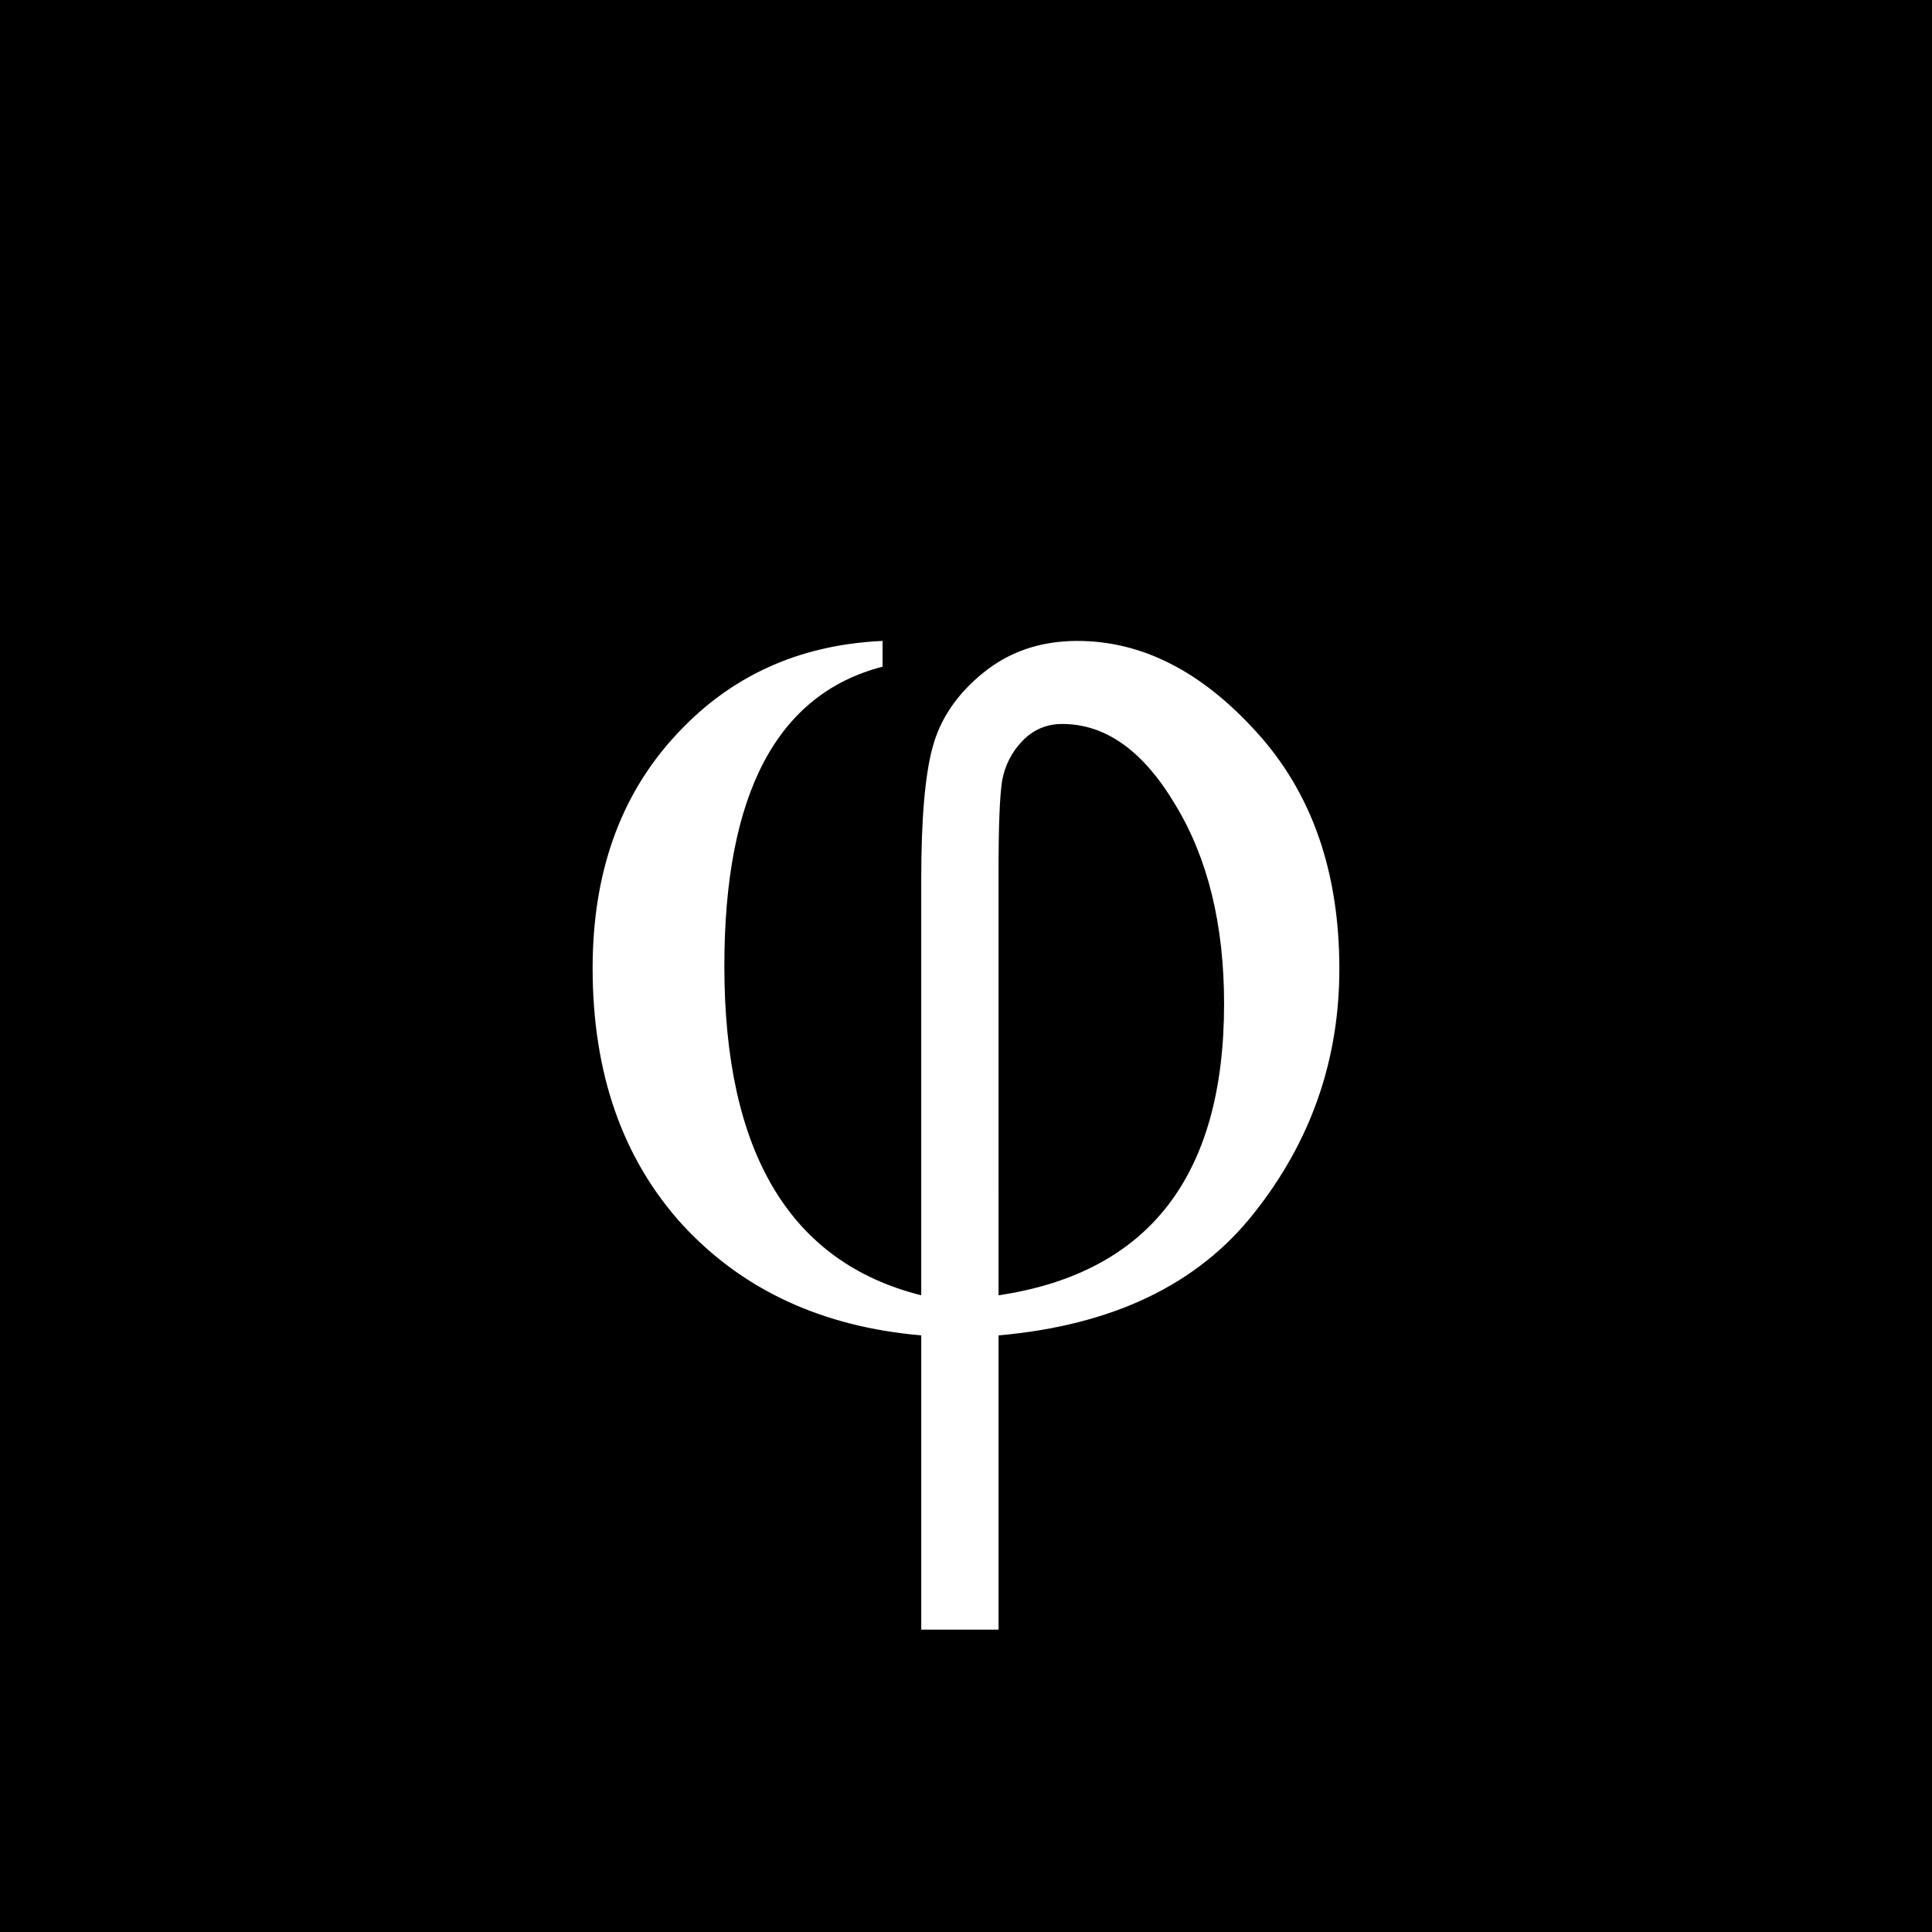
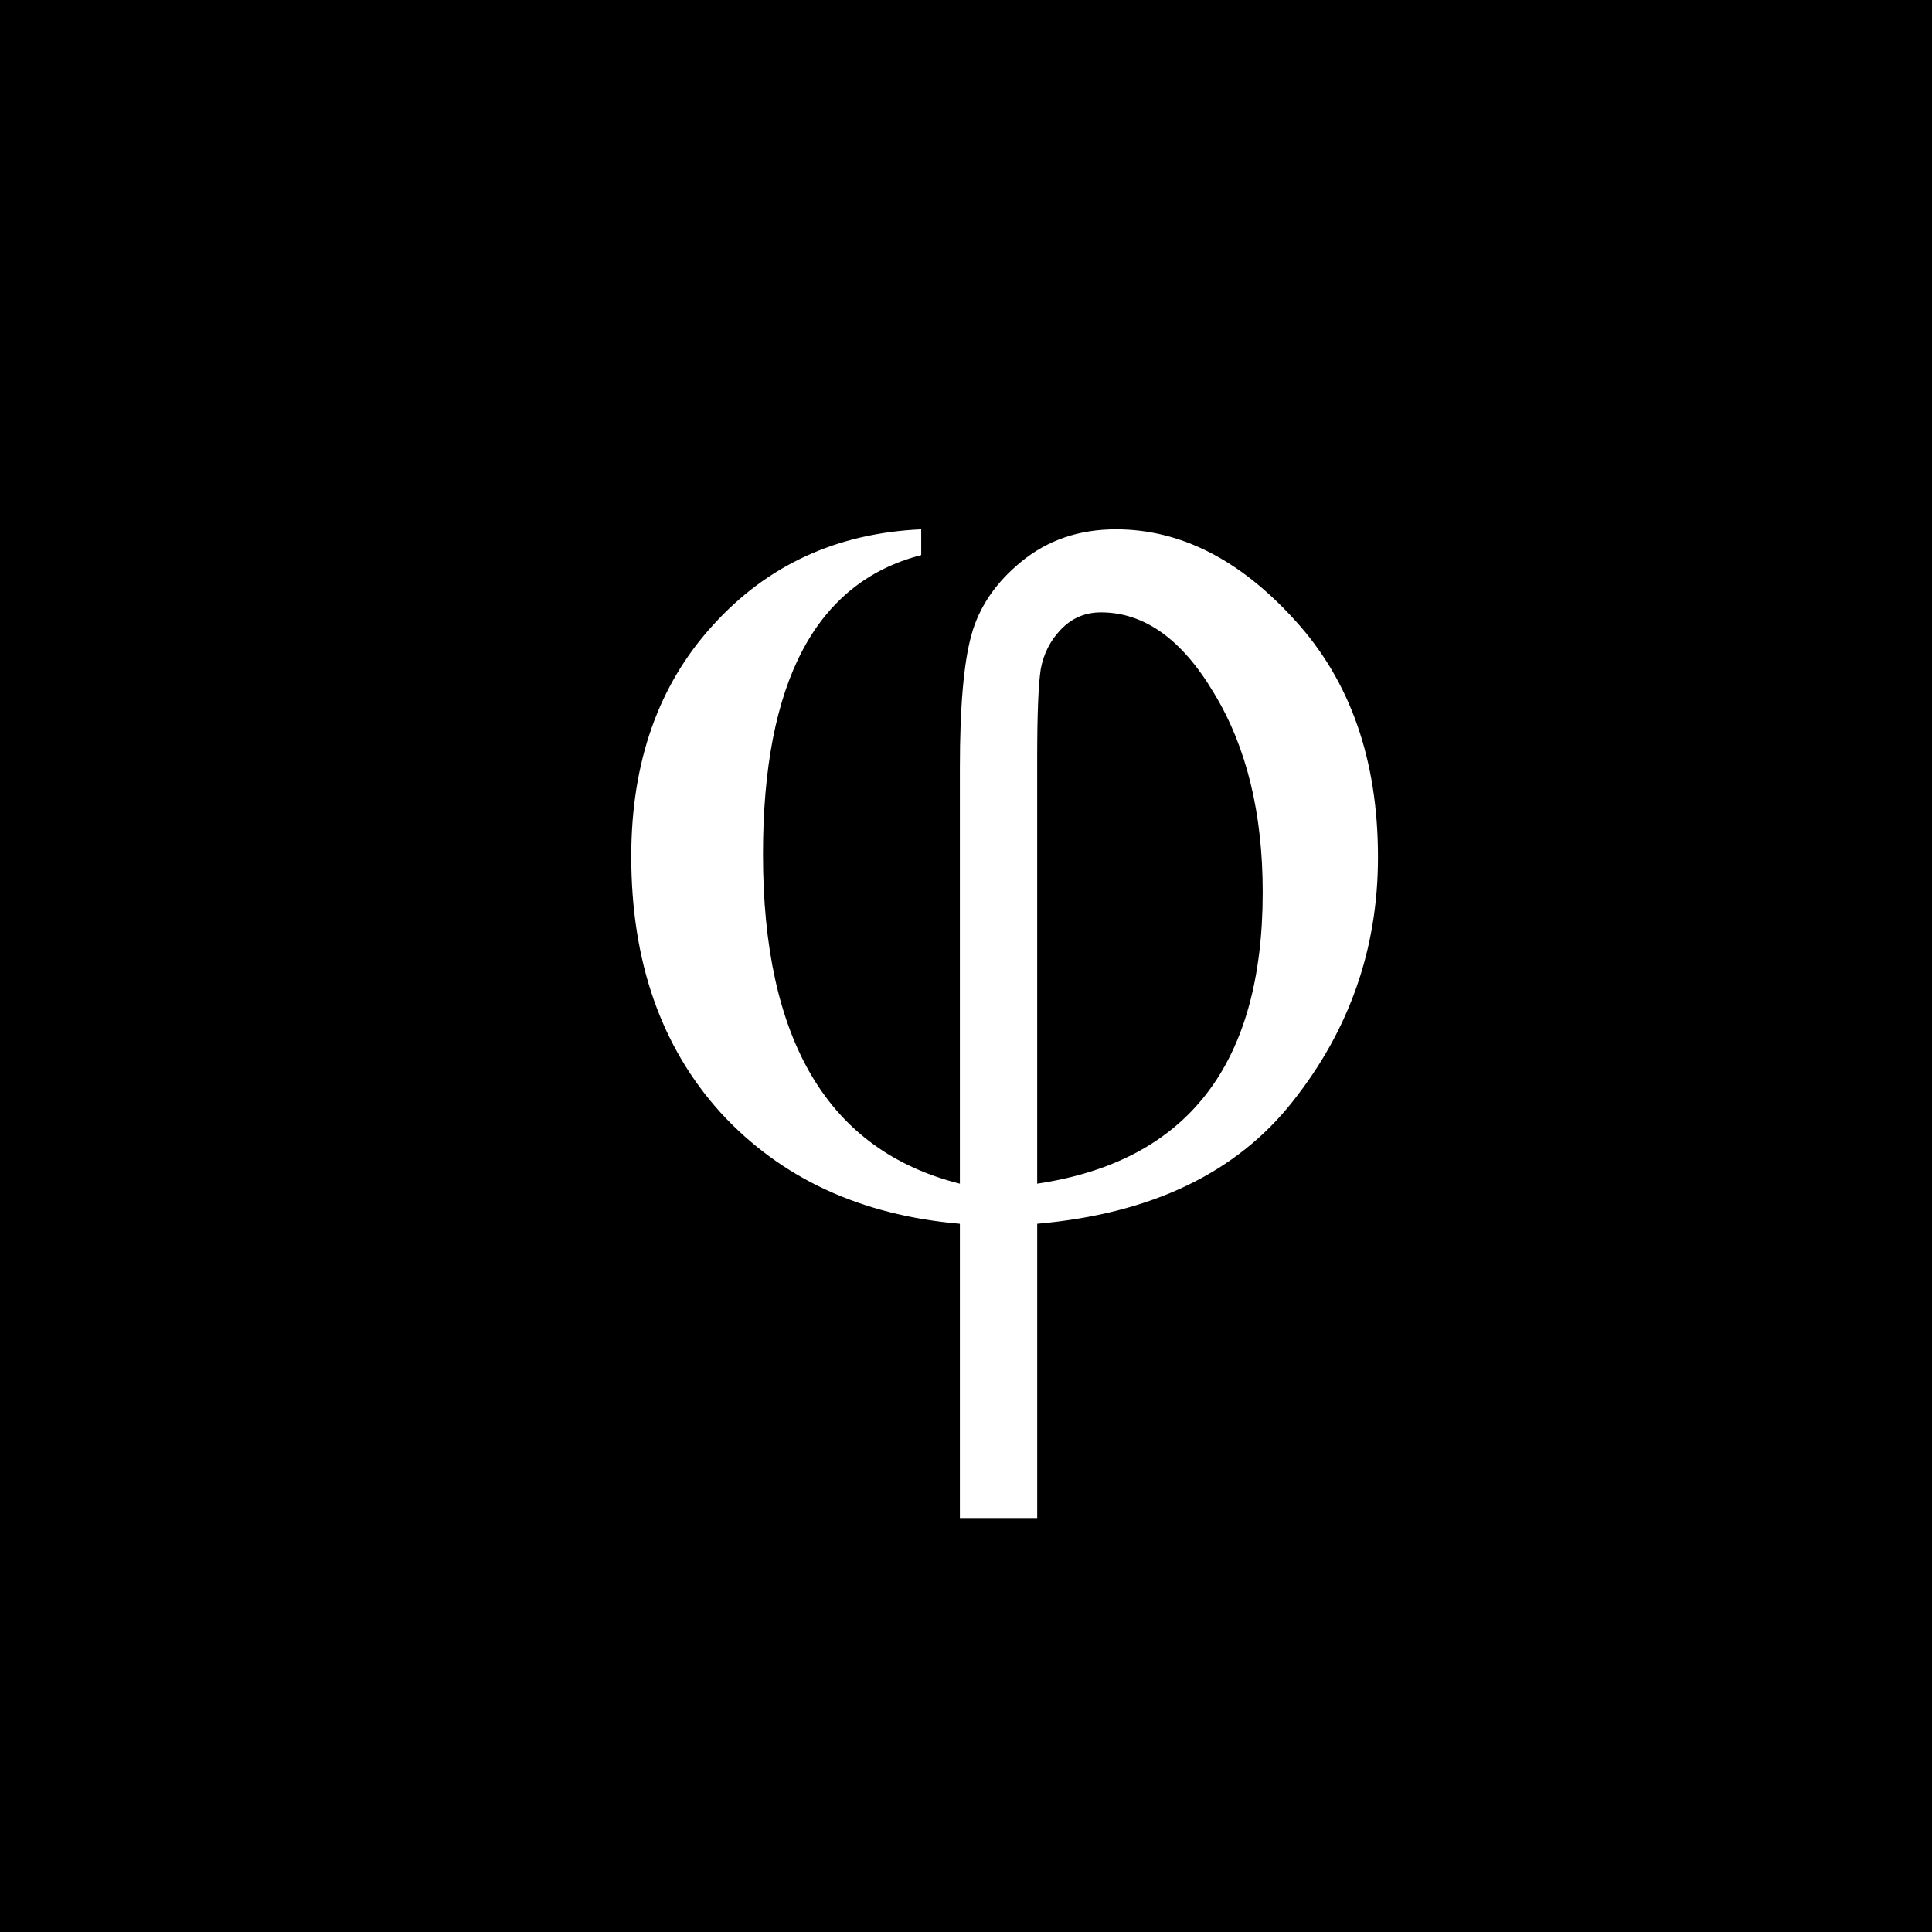
<svg xmlns="http://www.w3.org/2000/svg" width="384" height="384" viewBox="0 0 384 384" version="1.1">
  <rect width="384" height="384" fill="#000000" />
-   <g transform="translate(38.4, 38.4) scale(0.768)">
-     <path d="m178.41 115.87v6.67q-40.948 10.561-40.948 77.449 0 72.447 50.954 85.231v-107.65q0-23.531 2.965-34.278 2.965-10.932 12.97-19.084 10.191-8.338 24.458-8.338 25.014 0 46.321 23.531 21.493 23.531 21.493 61.329 0 35.389-22.048 63.182-21.864 27.793-66.147 31.684v76.152h-20.011v-76.152q-38.539-3.335-61.885-28.719-23.161-25.569-23.161-66.332 0-36.686 21.123-59.847 21.123-23.346 53.918-24.828zm30.016 169.35q58.365-8.708 58.365-75.411 0-30.757-12.599-51.509-12.414-20.937-29.275-20.937-6.114 0-10.376 4.447-4.075 4.262-5.191 10.191-0.927 5.929-0.927 23.346z" fill="white" />
+   <g transform="translate(192, 199) scale(0.768)">
+     <path d="m178.41 115.87v6.67q-40.948 10.561-40.948 77.449 0 72.447 50.954 85.231v-107.65q0-23.531 2.965-34.278 2.965-10.932 12.97-19.084 10.191-8.338 24.458-8.338 25.014 0 46.321 23.531 21.493 23.531 21.493 61.329 0 35.389-22.048 63.182-21.864 27.793-66.147 31.684v76.152h-20.011v-76.152q-38.539-3.335-61.885-28.719-23.161-25.569-23.161-66.332 0-36.686 21.123-59.847 21.123-23.346 53.918-24.828zm30.016 169.35q58.365-8.708 58.365-75.411 0-30.757-12.599-51.509-12.414-20.937-29.275-20.937-6.114 0-10.376 4.447-4.075 4.262-5.191 10.191-0.927 5.929-0.927 23.346z" fill="white" transform="translate(-190, -238)" />
  </g>
</svg>
